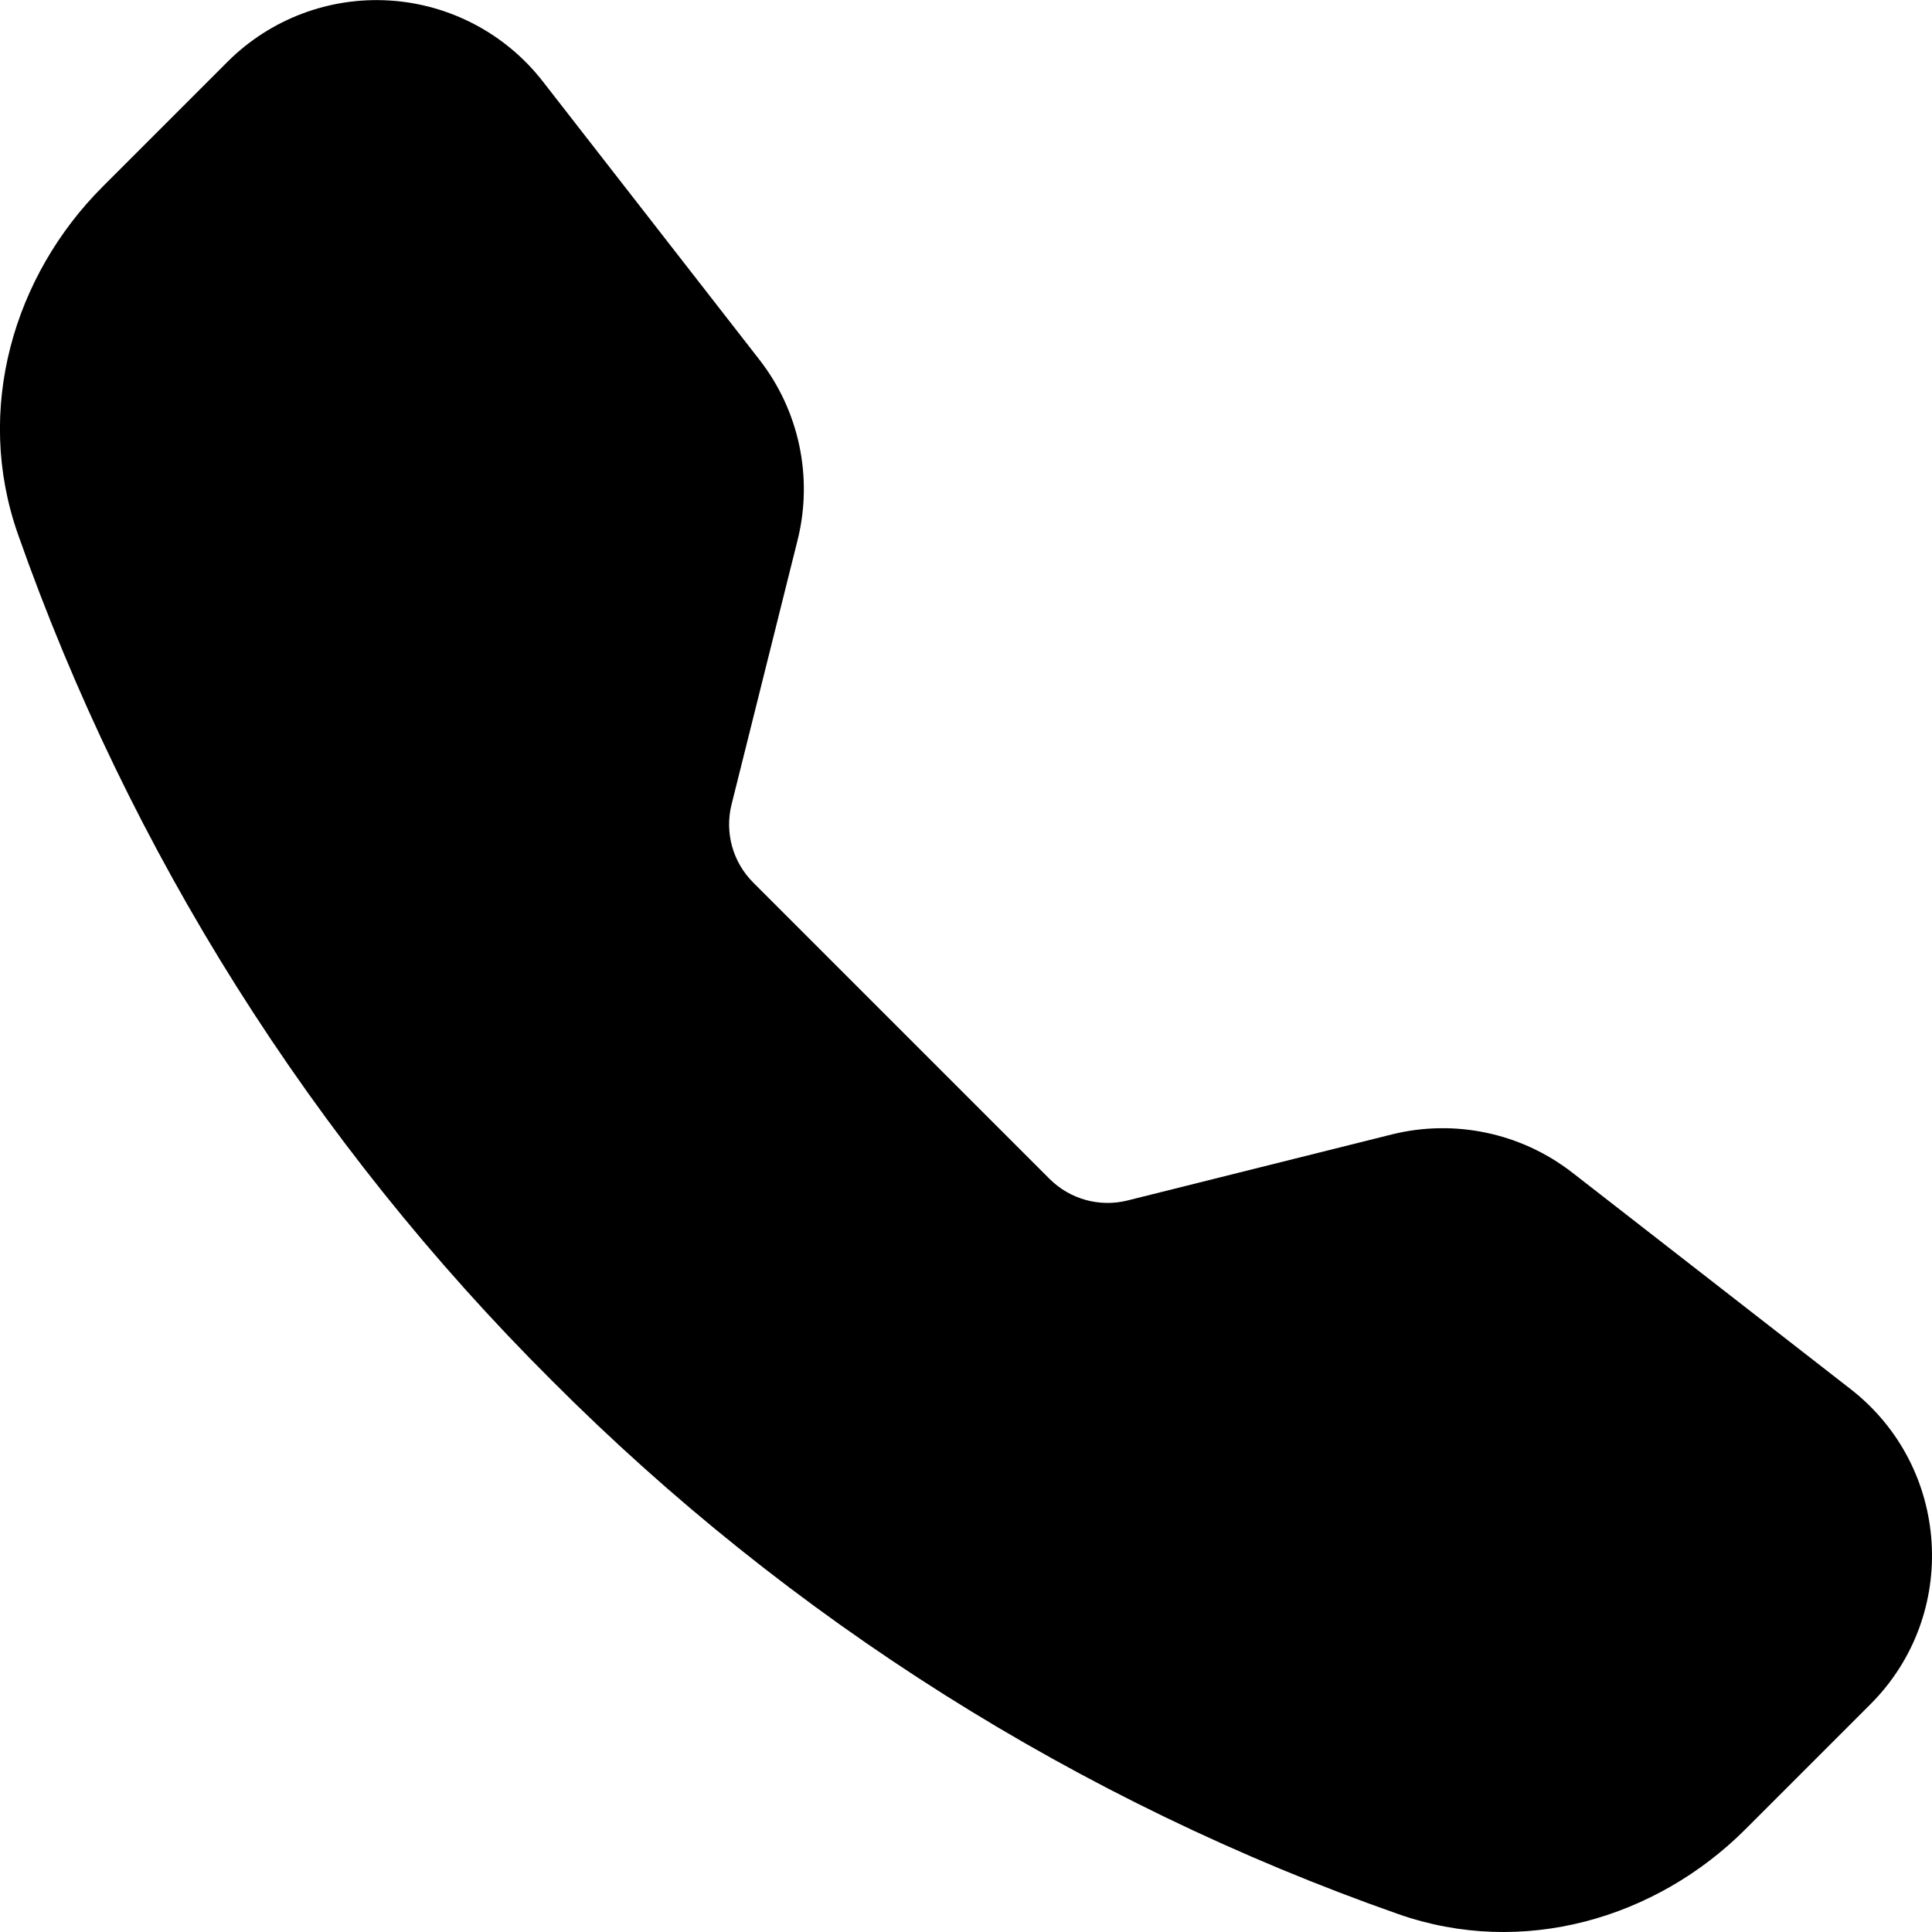
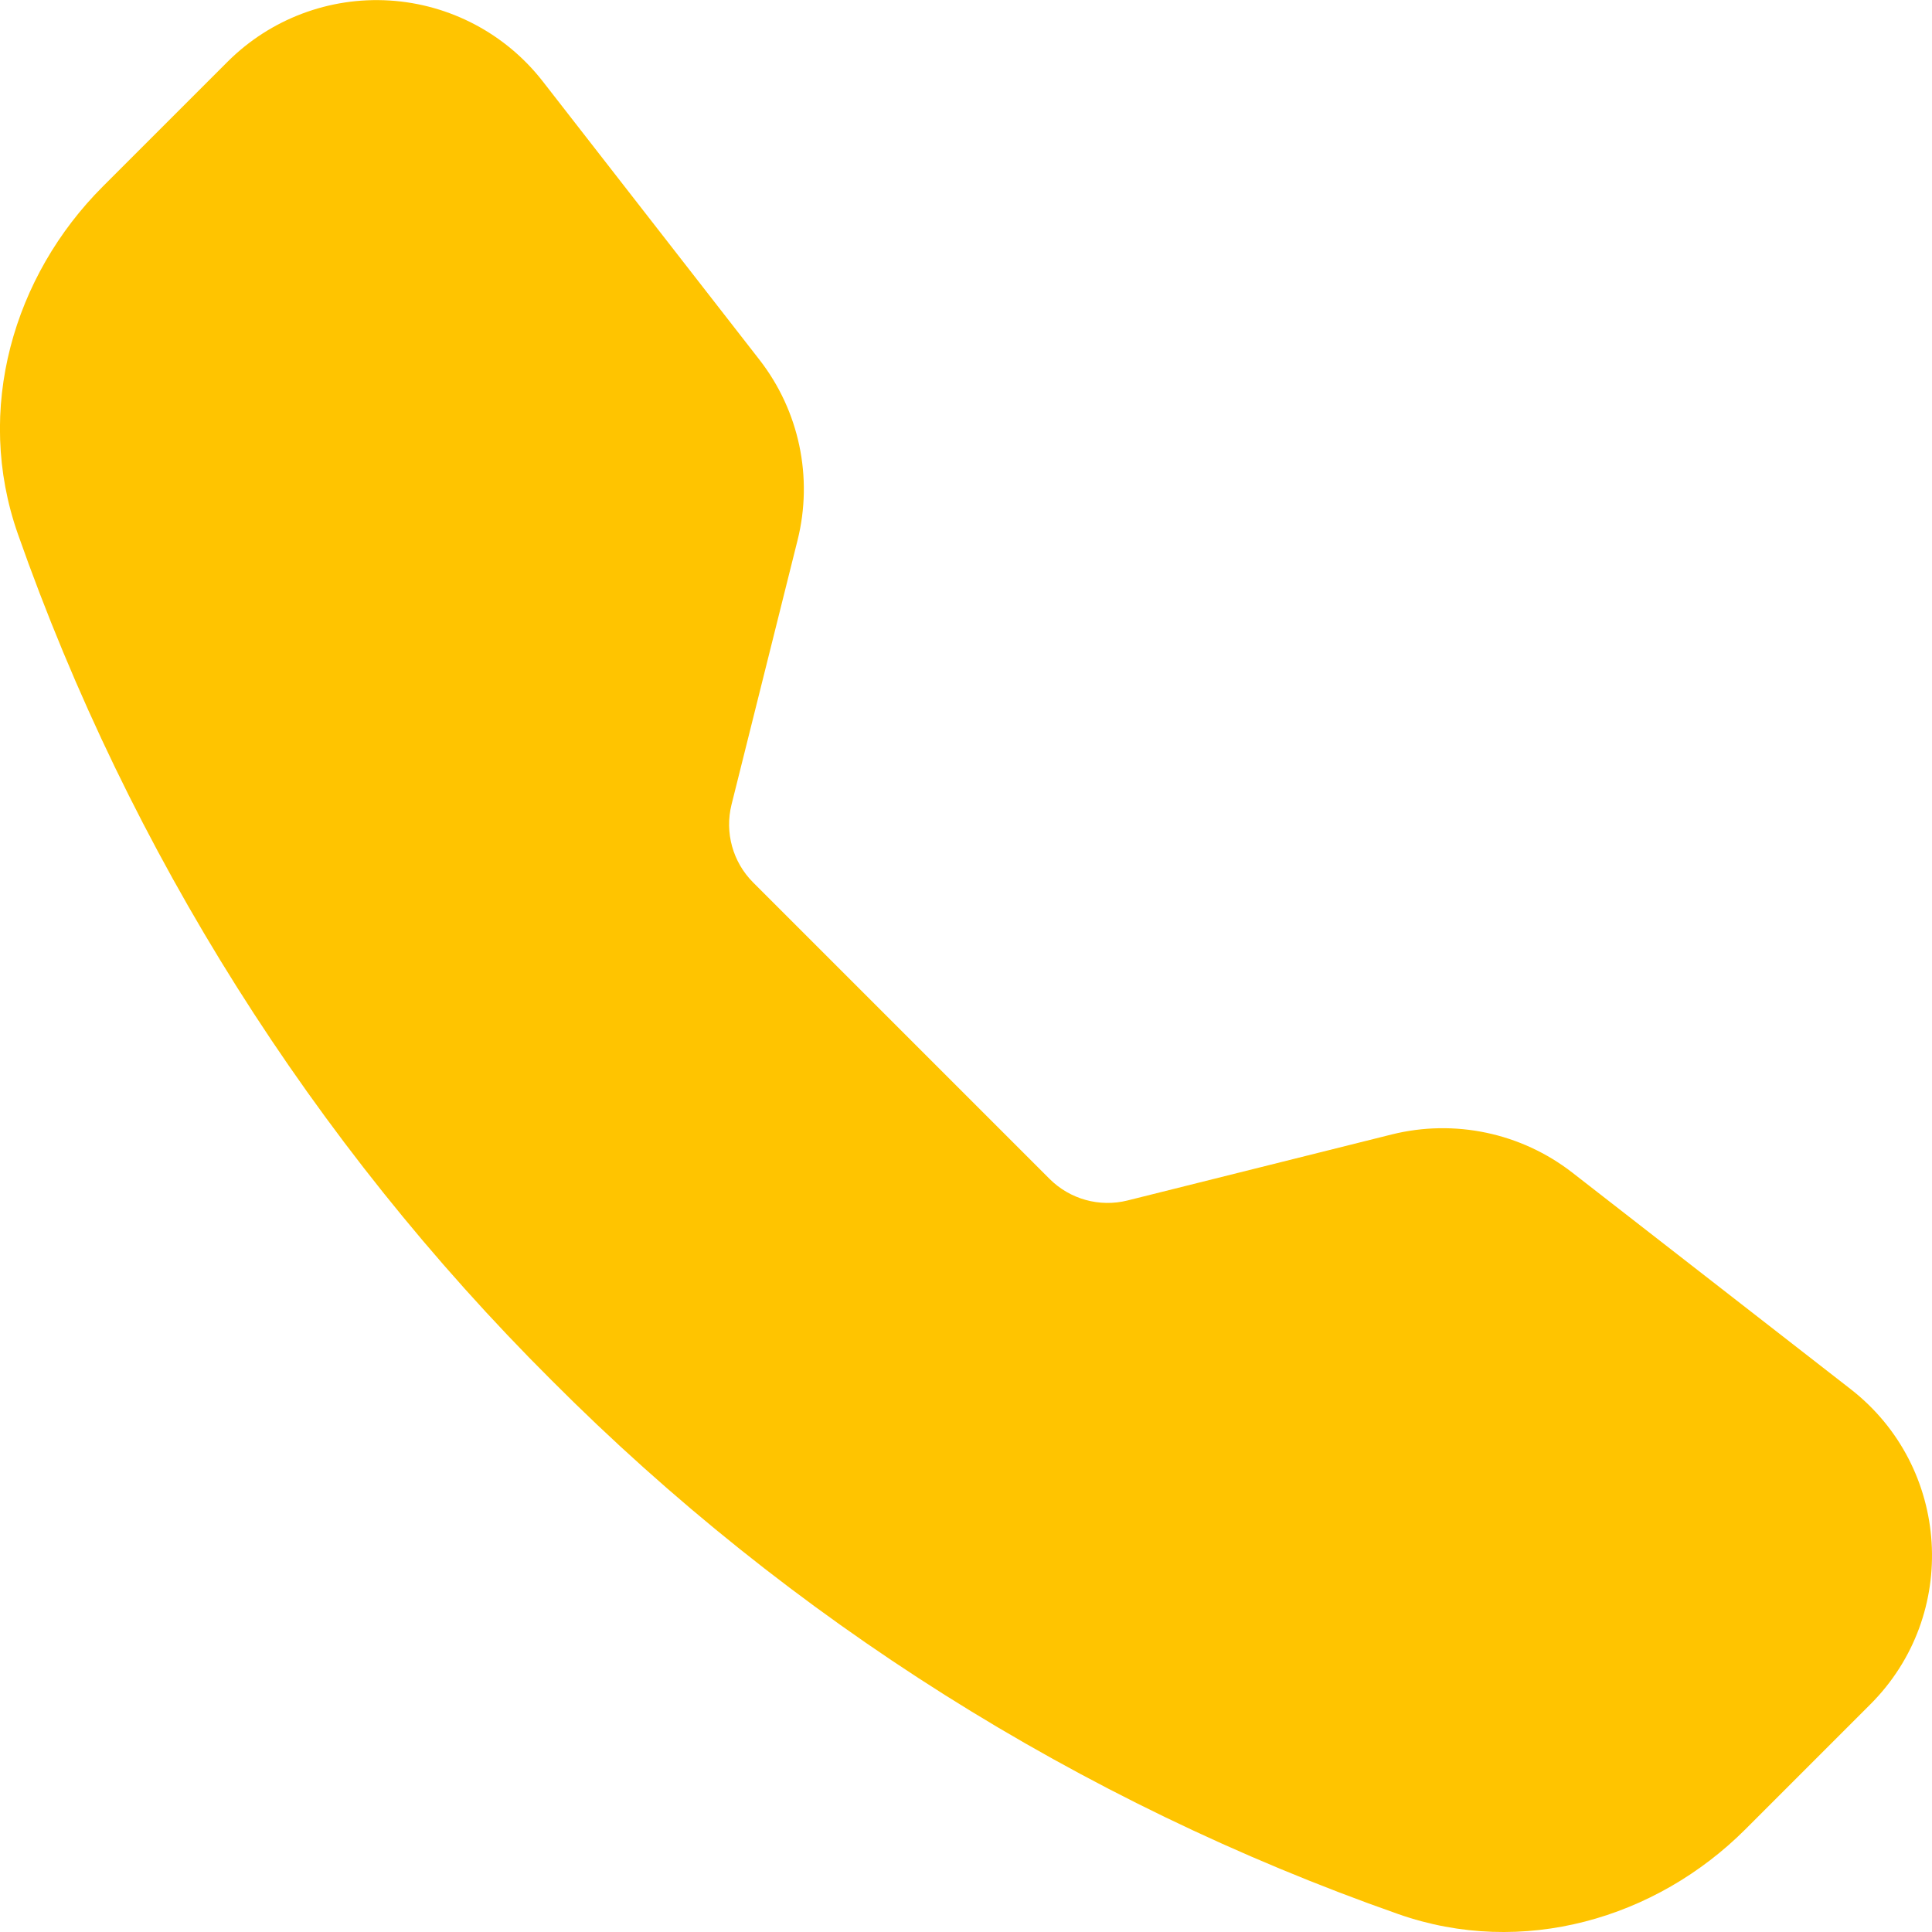
<svg xmlns="http://www.w3.org/2000/svg" width="16" height="16" fill="currentColor" class="bi bi-telephone-fill" viewBox="0 0 16 16">
-   <path fill-rule="evenodd" d="M1.885.511a1.745 1.745 0 0 1 2.61.163L6.29 2.98c.329.423.445.974.315 1.494l-.547 2.19a.68.68 0 0 0 .178.643l2.457 2.457a.68.68 0 0 0 .644.178l2.189-.547a1.75 1.75 0 0 1 1.494.315l2.306 1.794c.829.645.905 1.87.163 2.611l-1.034 1.034c-.74.74-1.846 1.065-2.877.702a18.6 18.6 0 0 1-7.01-4.42 18.6 18.6 0 0 1-4.42-7.009c-.362-1.03-.037-2.137.703-2.877z" />
+   <path fill-rule="evenodd" d="M1.885.511a1.745 1.745 0 0 1 2.61.163L6.29 2.98c.329.423.445.974.315 1.494l-.547 2.19a.68.68 0 0 0 .178.643l2.457 2.457a.68.68 0 0 0 .644.178l2.189-.547a1.75 1.75 0 0 1 1.494.315l2.306 1.794c.829.645.905 1.87.163 2.611l-1.034 1.034c-.74.74-1.846 1.065-2.877.702a18.6 18.6 0 0 1-7.01-4.42 18.6 18.6 0 0 1-4.42-7.009c-.362-1.03-.037-2.137.703-2.877z" fill="rgba(255,196,0,255)" />
</svg>
